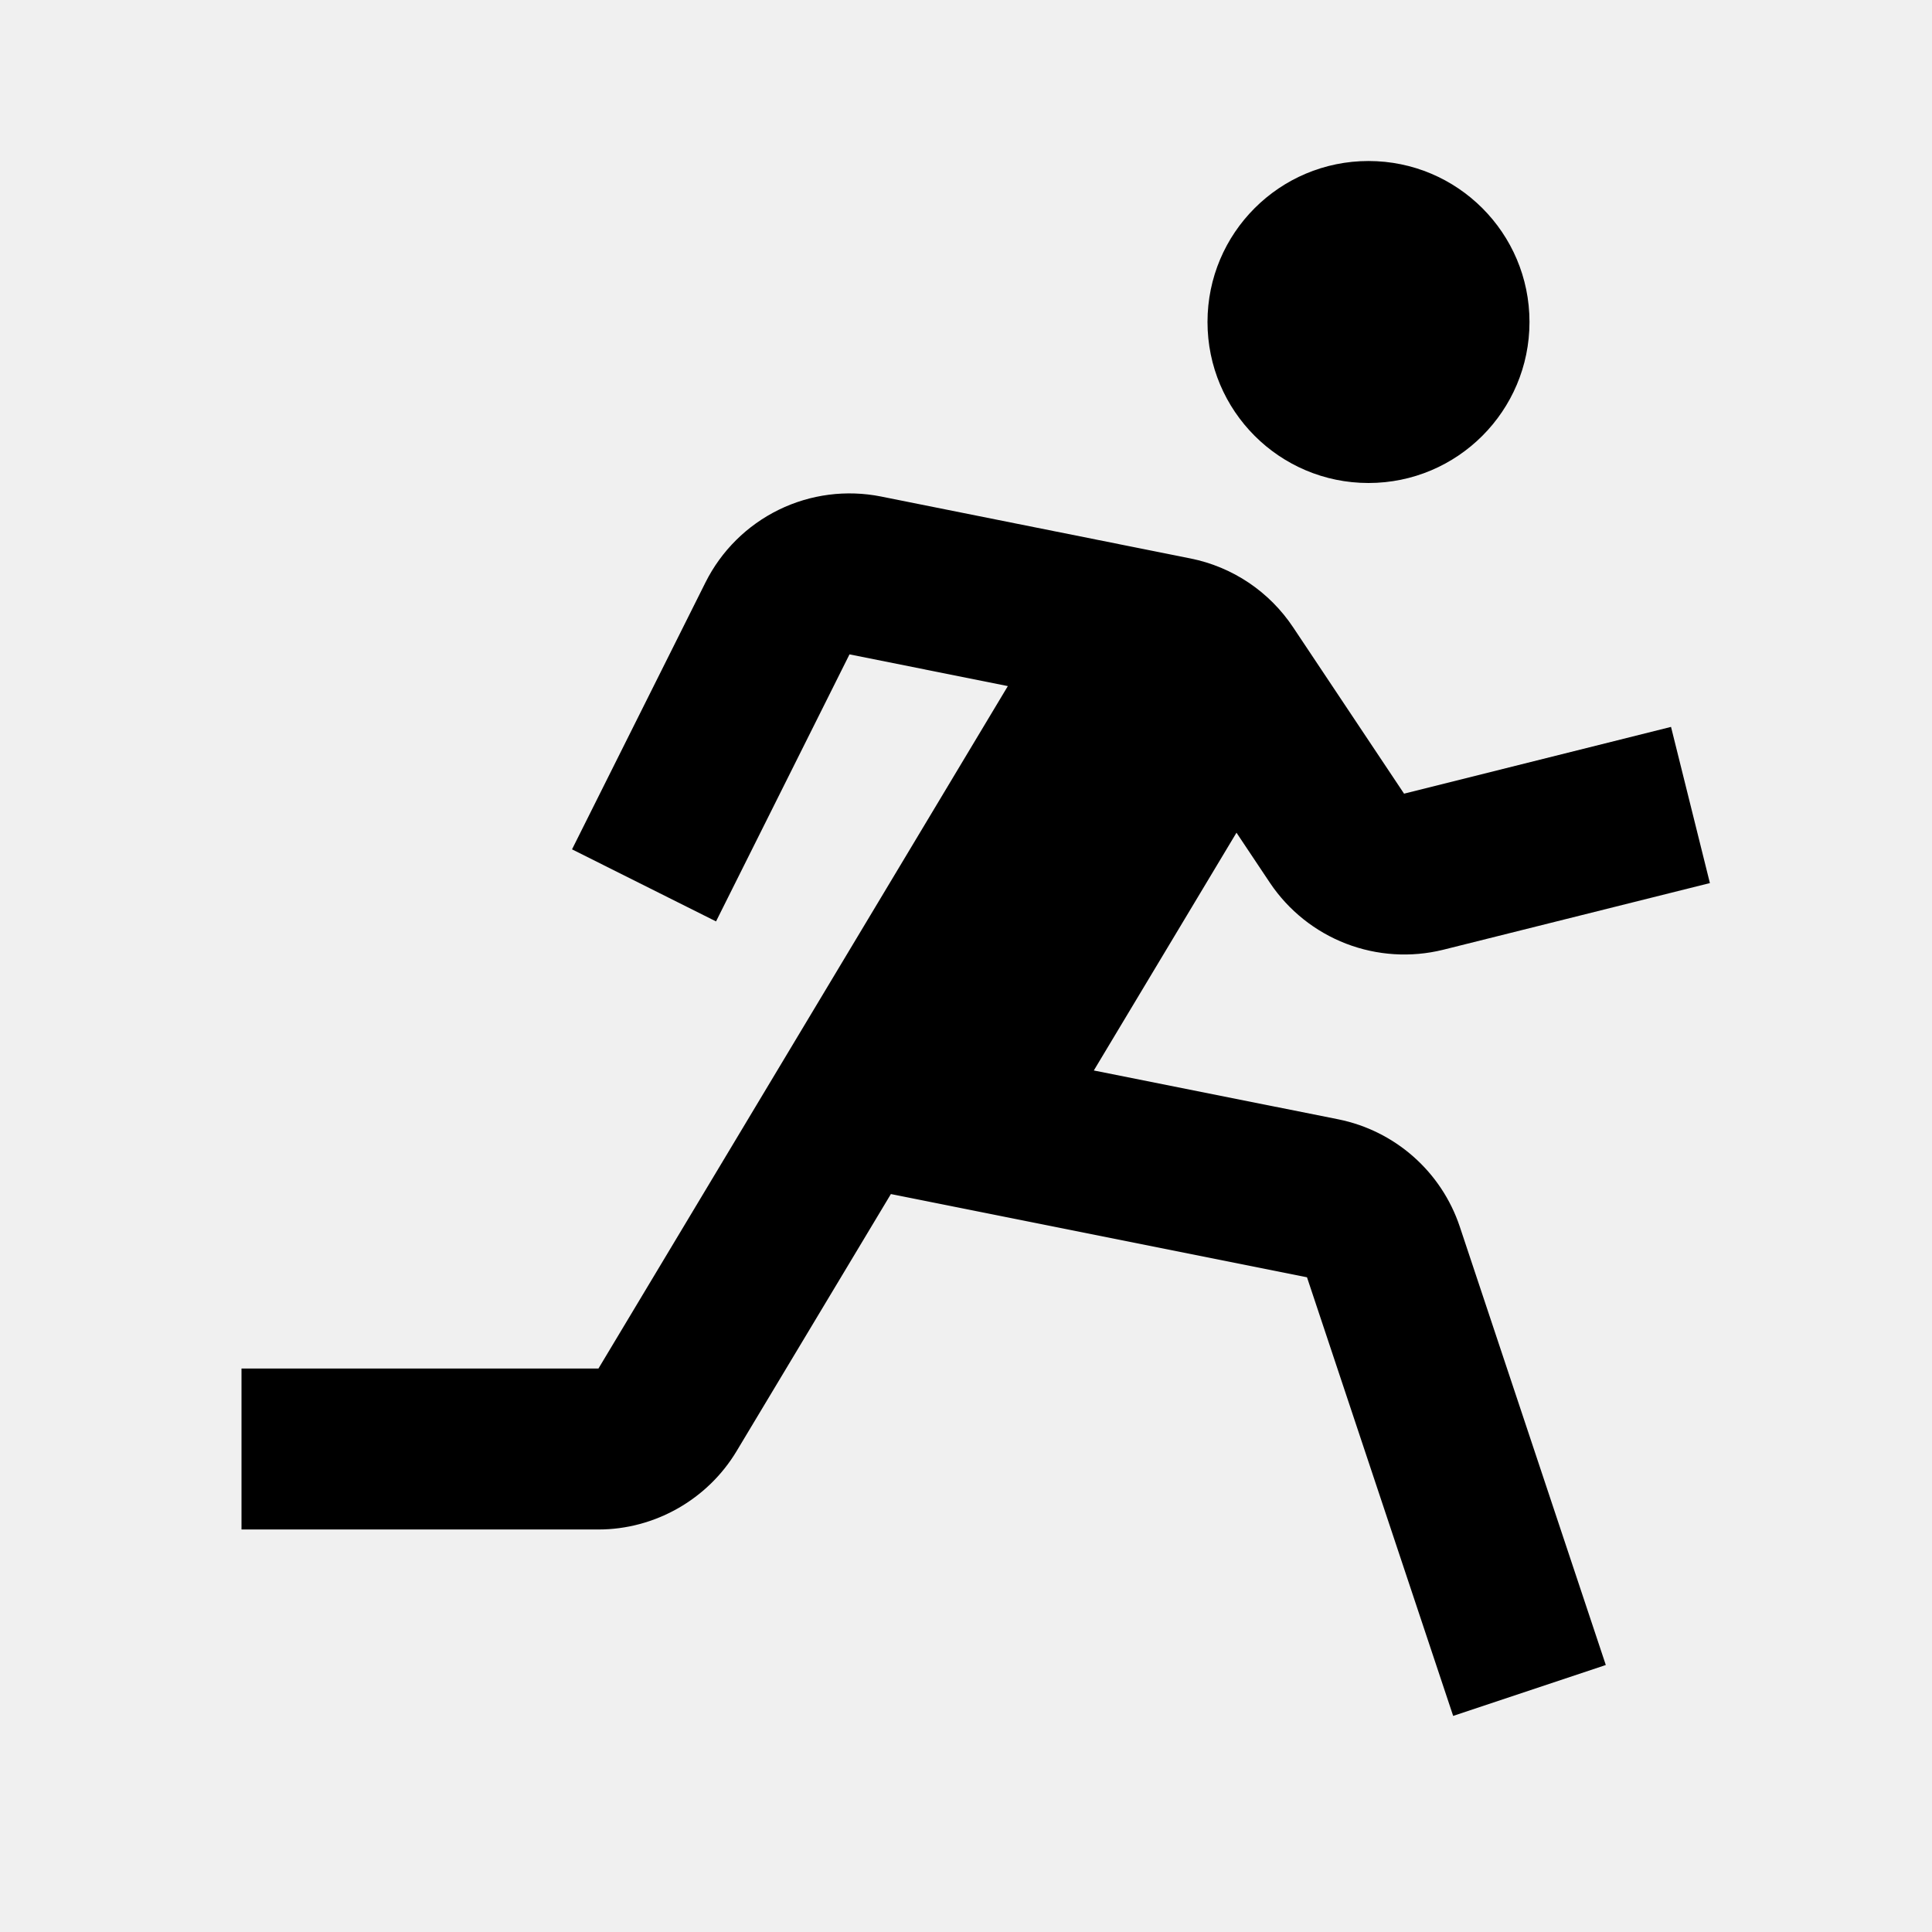
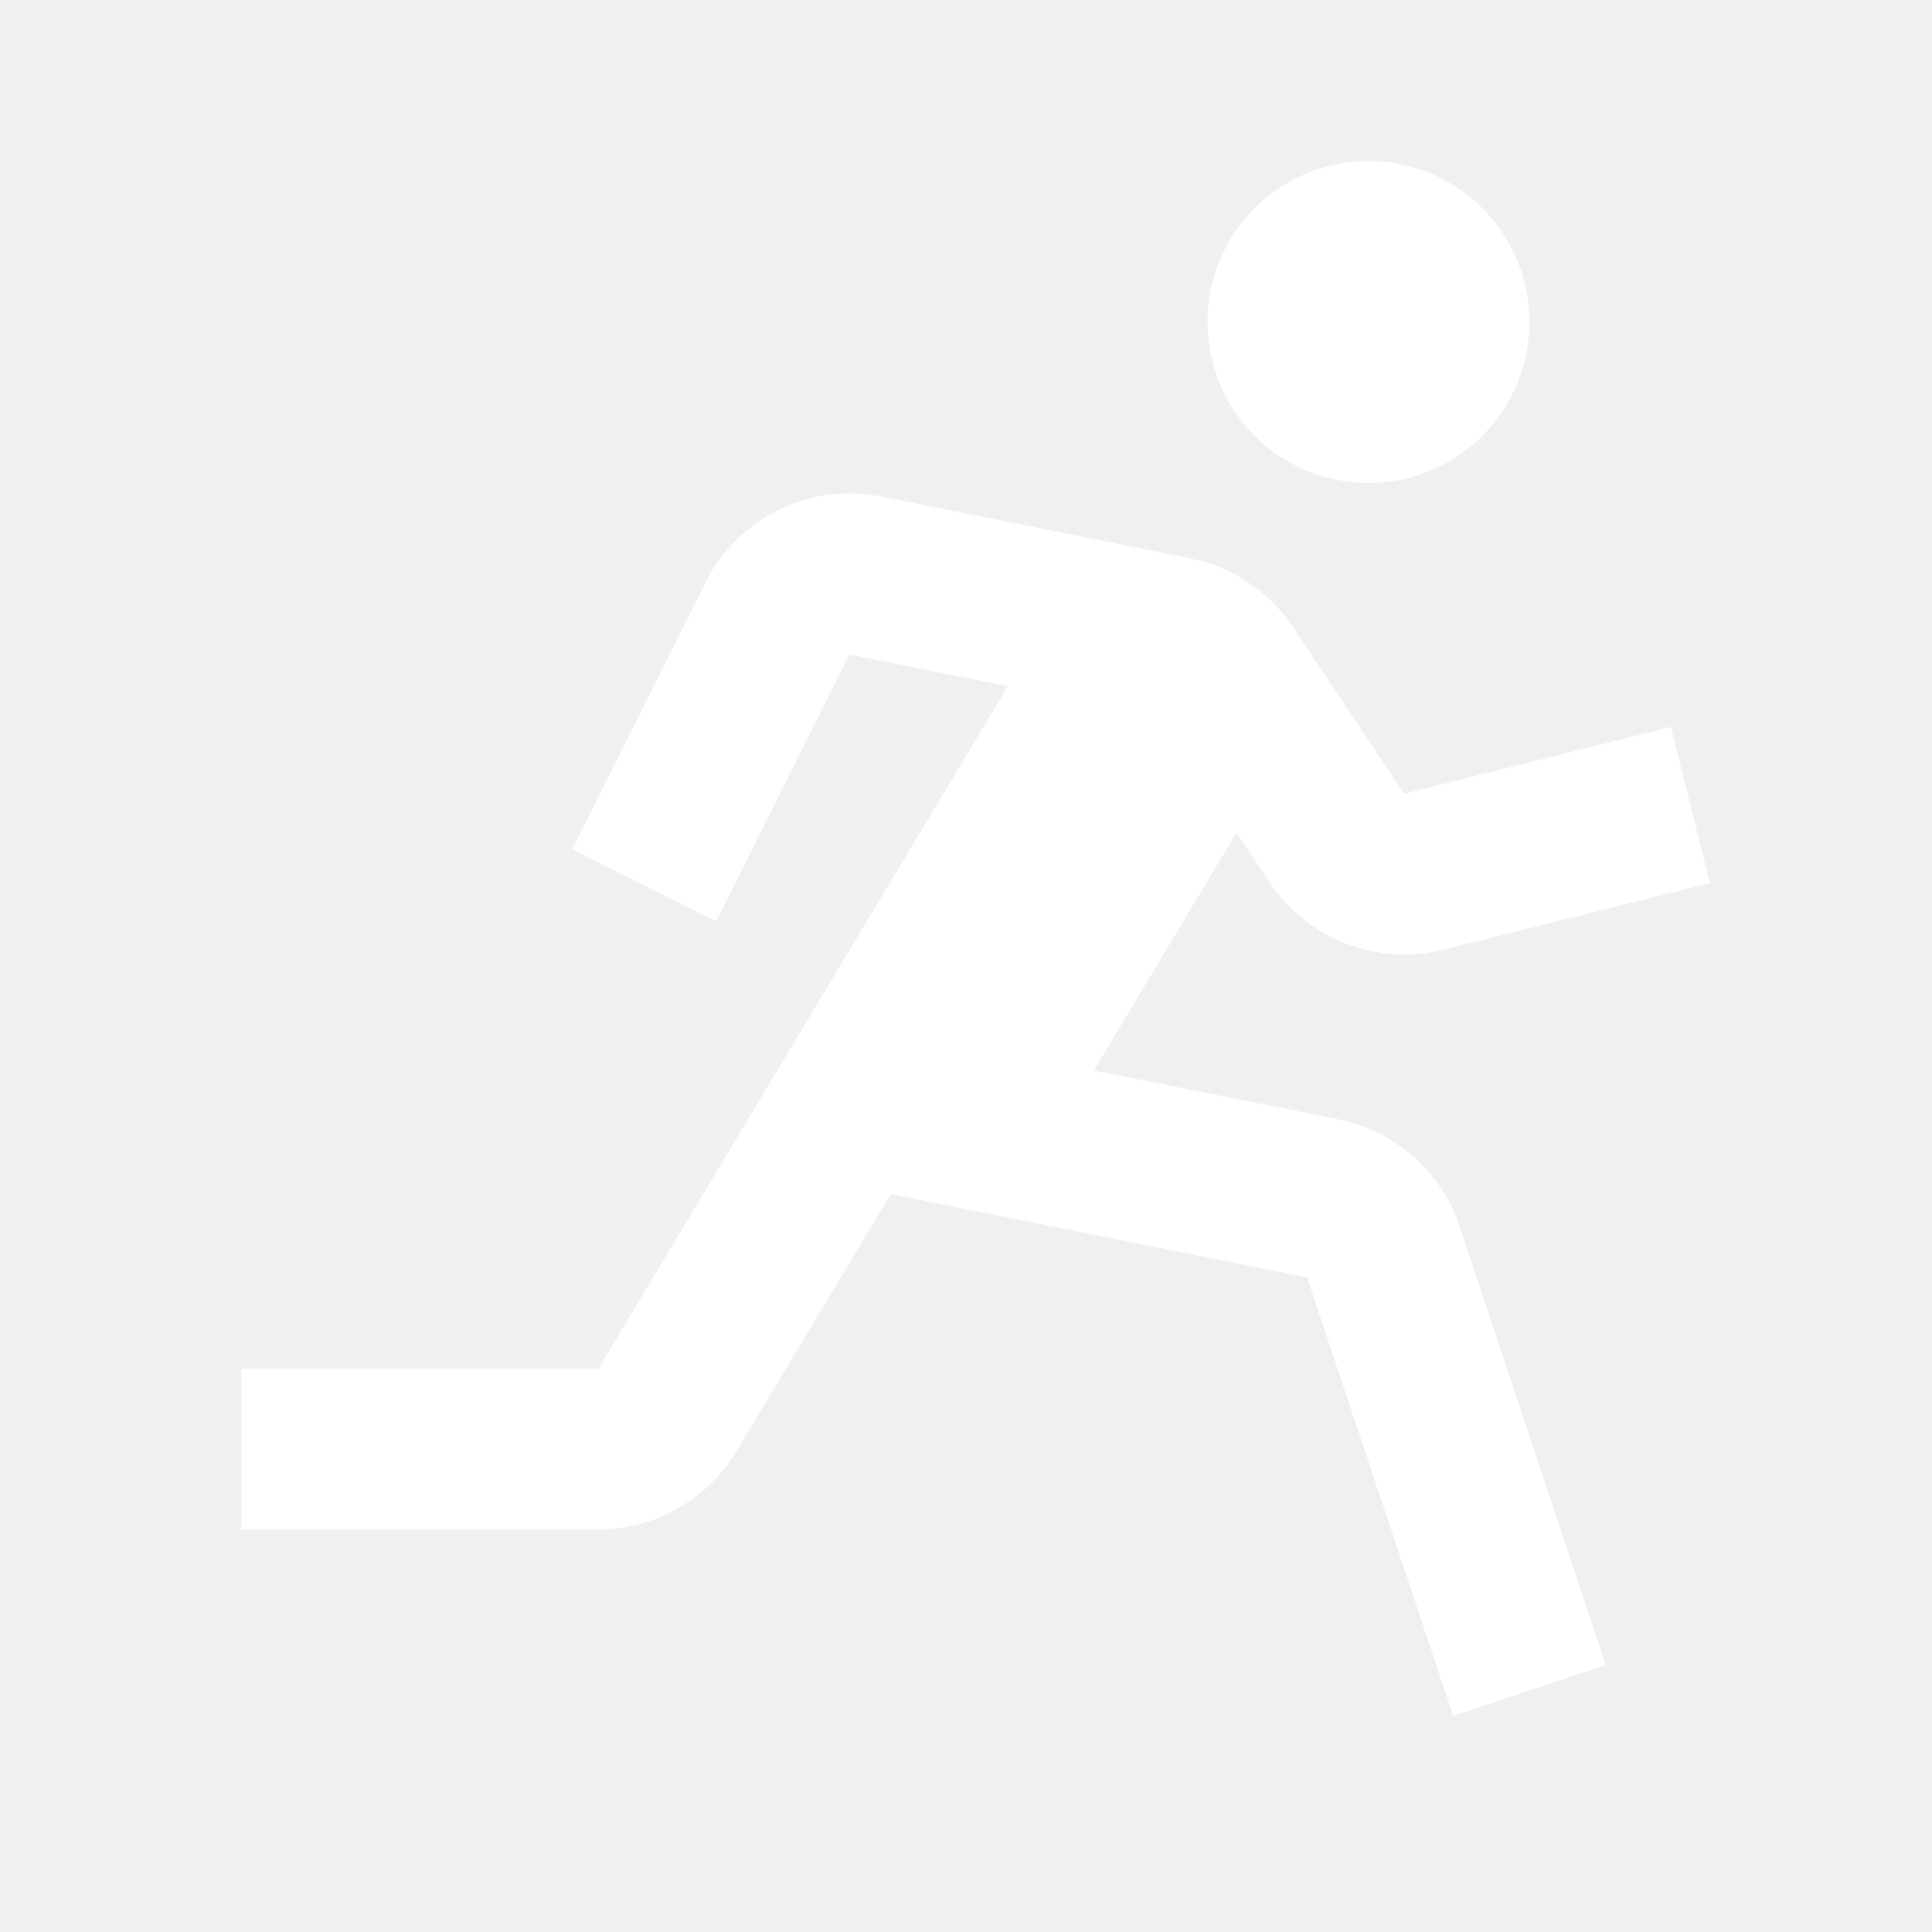
- <svg xmlns="http://www.w3.org/2000/svg" width="50" height="50" viewBox="0 0 50 50" fill="none">
-   <path d="M35.417 12.5C37.718 12.5 39.583 10.634 39.583 8.333C39.583 6.032 37.718 4.167 35.417 4.167C33.115 4.167 31.25 6.032 31.25 8.333C31.25 10.634 33.115 12.5 35.417 12.5Z" fill="black" />
-   <path d="M32.869 22.852C33.348 23.564 34.034 24.112 34.834 24.421C35.635 24.73 36.511 24.786 37.344 24.581L44.252 22.854L43.246 18.812L36.337 20.54L33.465 16.233C33.161 15.777 32.771 15.385 32.317 15.08C31.862 14.775 31.352 14.562 30.815 14.454L22.802 12.85C21.906 12.671 20.975 12.791 20.154 13.193C19.333 13.595 18.667 14.255 18.258 15.073L14.804 21.981L18.531 23.846L21.985 16.935L26.083 17.756L15.488 35.417H6.25V39.583H15.488C16.942 39.583 18.31 38.808 19.06 37.56L23.056 30.902L33.825 33.056L37.608 44.408L41.558 43.09L37.777 31.74C37.543 31.043 37.13 30.42 36.579 29.934C36.029 29.448 35.36 29.115 34.64 28.969L28.308 27.704L32 21.55L32.869 22.852Z" fill="black" />
+ <svg xmlns="http://www.w3.org/2000/svg" width="50" height="50" viewBox="0 0 50 50" fill="white">
+   <path d="M35.417 12.5C37.718 12.5 39.583 10.634 39.583 8.333C39.583 6.032 37.718 4.167 35.417 4.167C33.115 4.167 31.25 6.032 31.25 8.333C31.25 10.634 33.115 12.5 35.417 12.5Z" fill="white" />
+   <path d="M32.869 22.852C33.348 23.564 34.034 24.112 34.834 24.421C35.635 24.73 36.511 24.786 37.344 24.581L44.252 22.854L43.246 18.812L36.337 20.54L33.465 16.233C33.161 15.777 32.771 15.385 32.317 15.08C31.862 14.775 31.352 14.562 30.815 14.454L22.802 12.85C21.906 12.671 20.975 12.791 20.154 13.193C19.333 13.595 18.667 14.255 18.258 15.073L14.804 21.981L18.531 23.846L21.985 16.935L26.083 17.756L15.488 35.417H6.25V39.583H15.488C16.942 39.583 18.31 38.808 19.06 37.56L23.056 30.902L33.825 33.056L37.608 44.408L41.558 43.09L37.777 31.74C37.543 31.043 37.13 30.42 36.579 29.934C36.029 29.448 35.36 29.115 34.64 28.969L28.308 27.704L32 21.55L32.869 22.852Z" fill="white" />
</svg>
